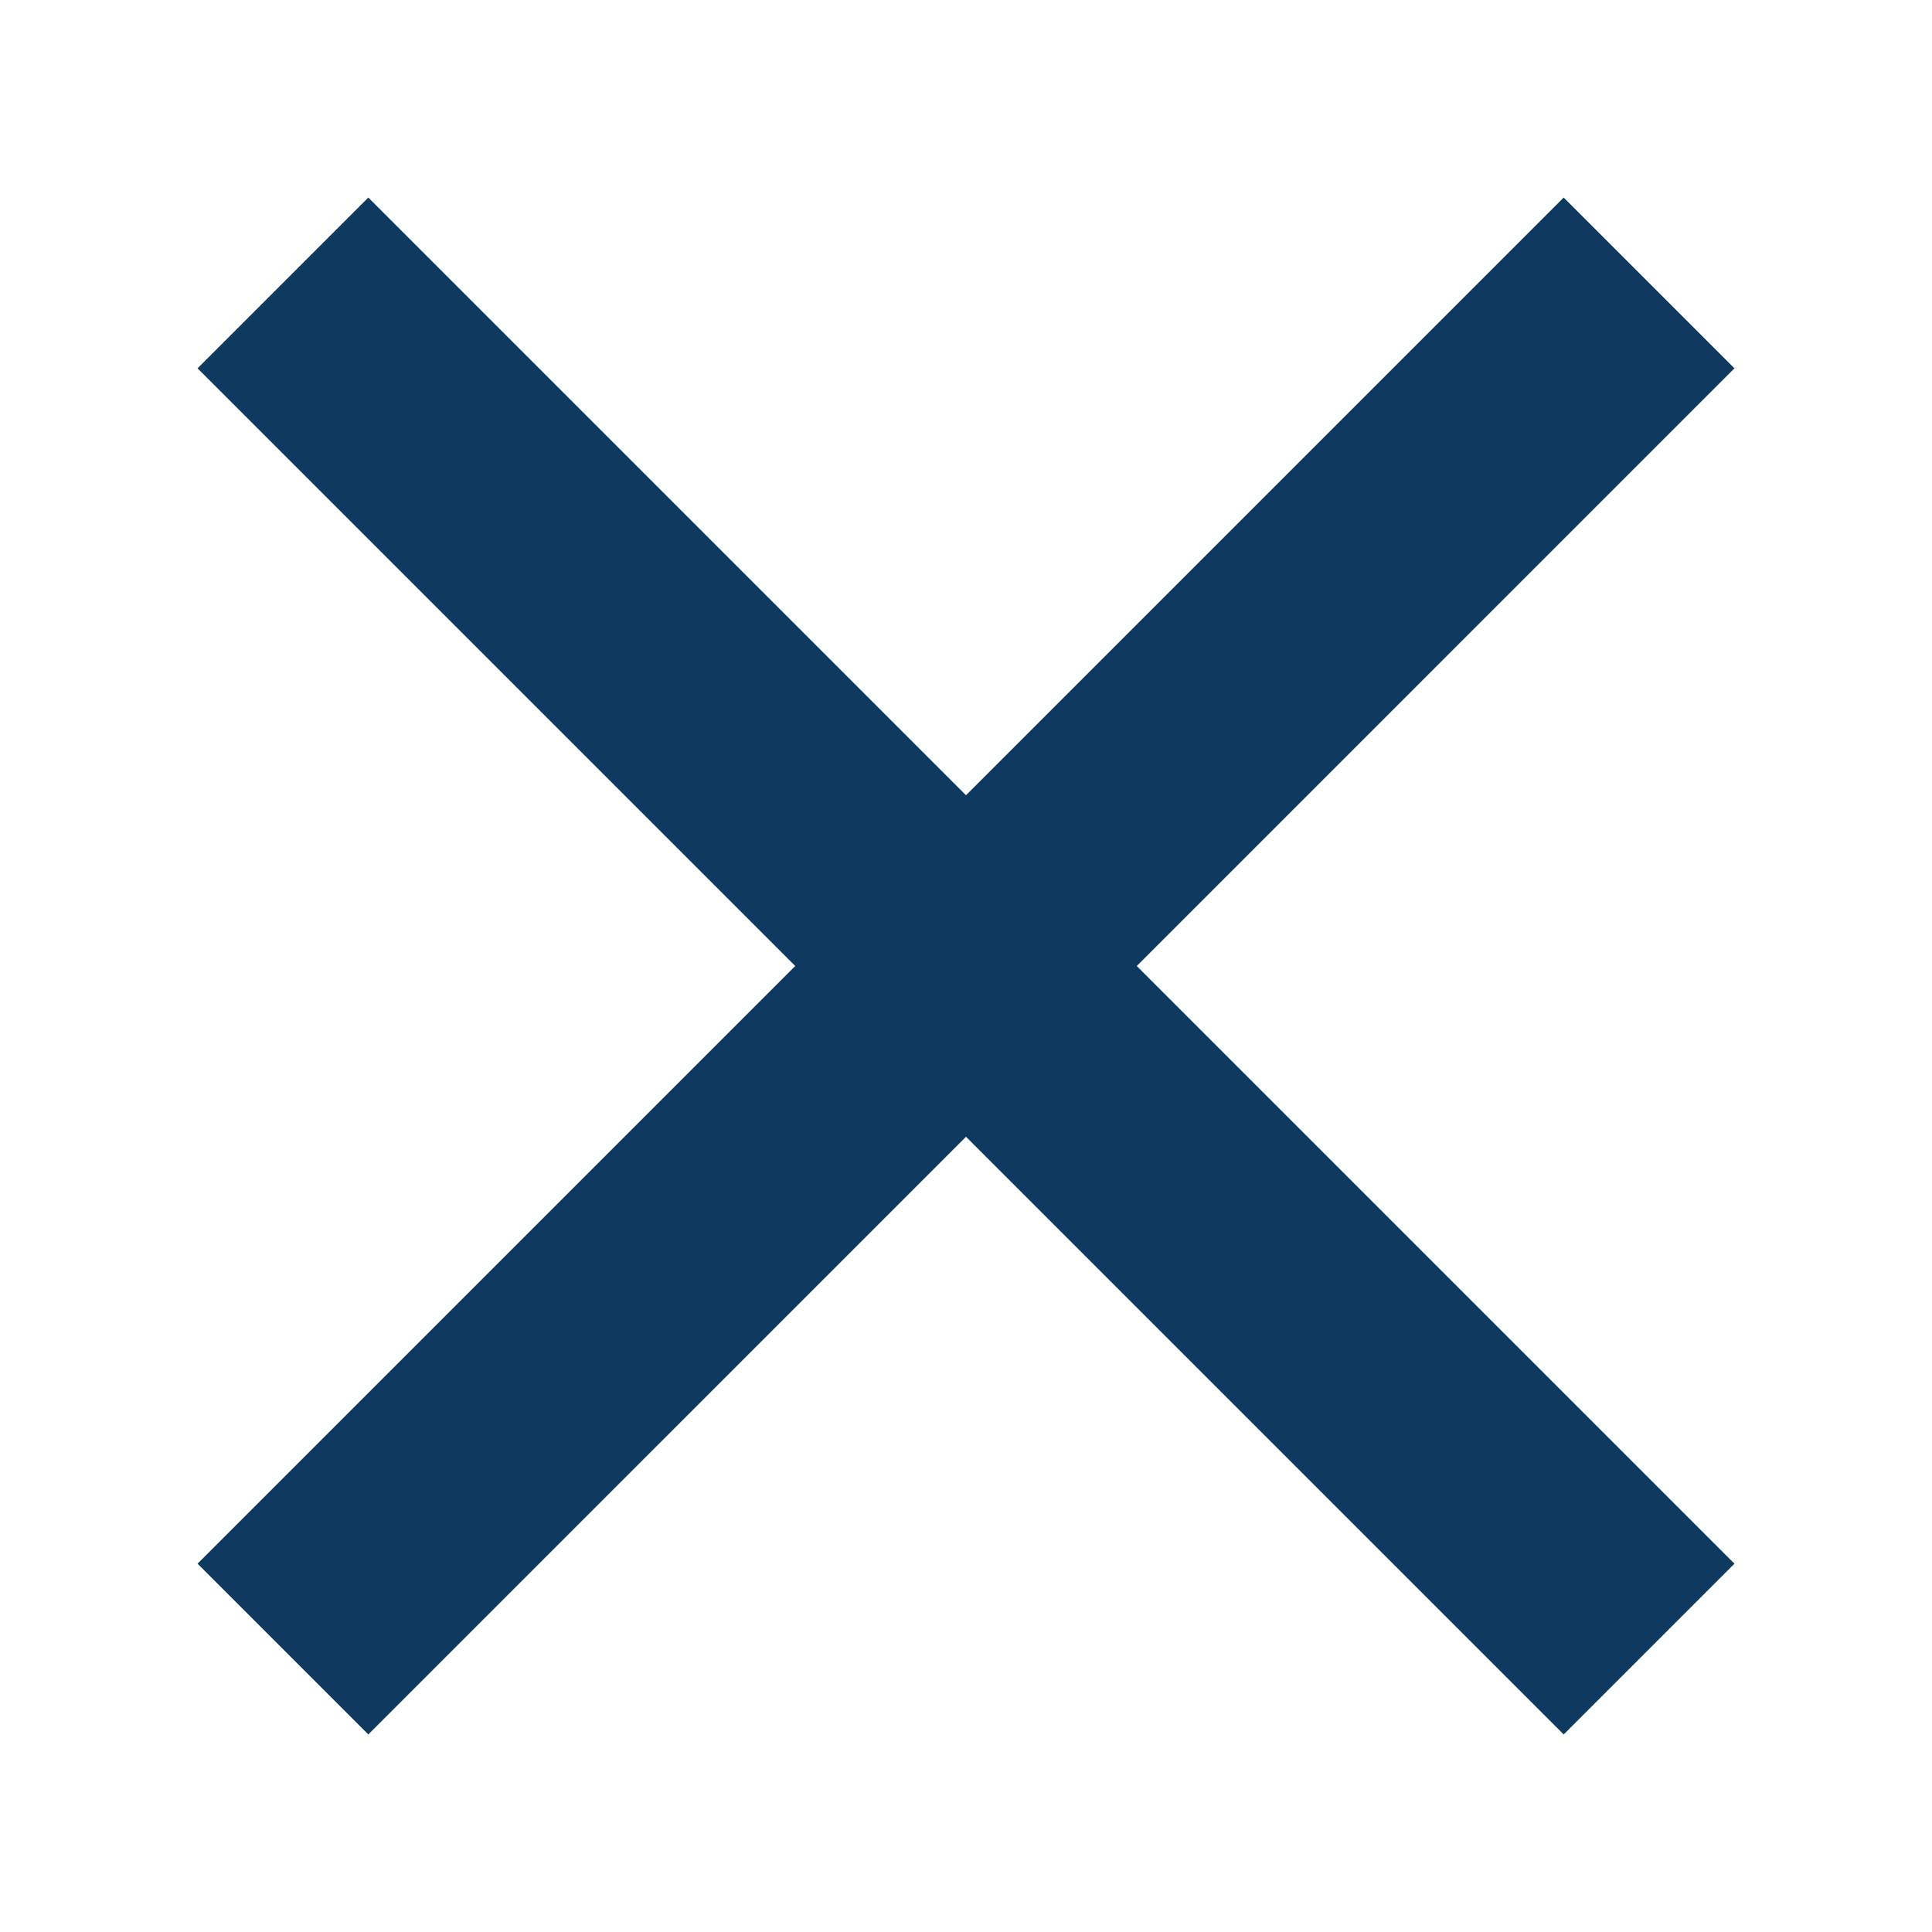
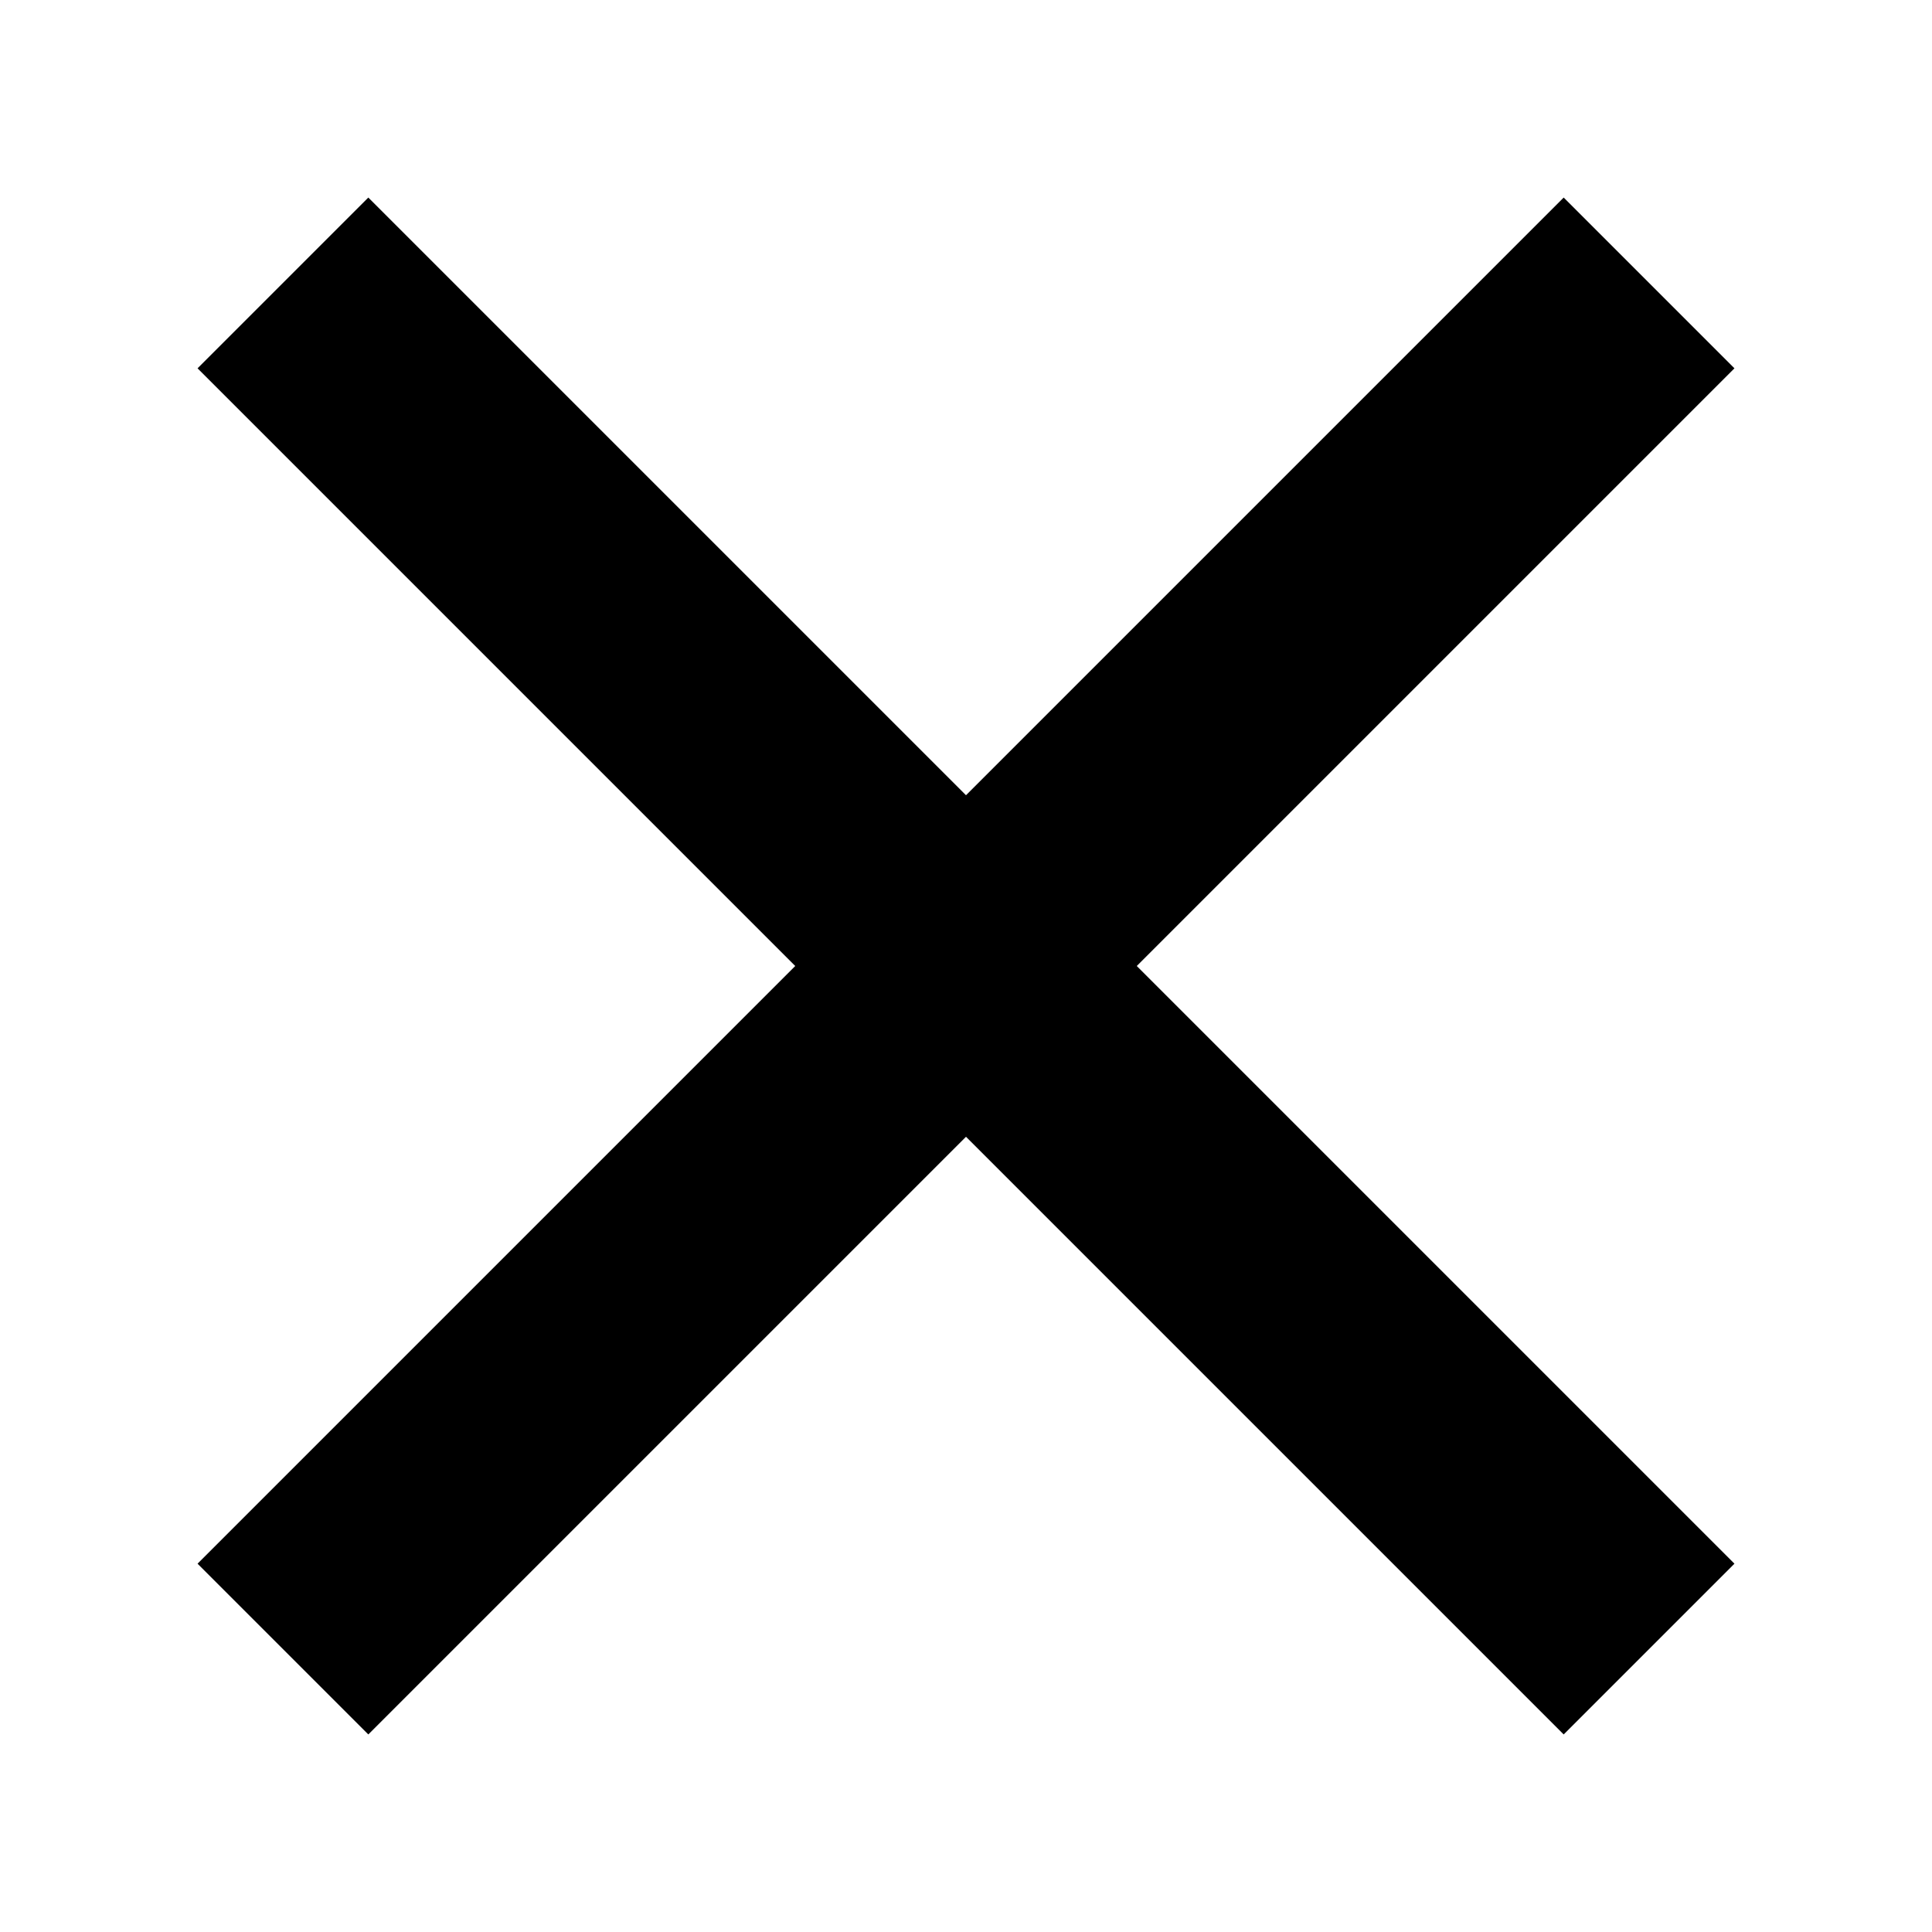
<svg xmlns="http://www.w3.org/2000/svg" width="16px" height="16px" viewBox="0 0 16 16" version="1.1">
  <defs />
-   <g id="Page-2" stroke="none" stroke-width="1" fill="none" fill-rule="evenodd">
-     <g id="icon-x" fill-rule="nonzero" fill="#0D395F">
+   <g id="Page-2" stroke="none" stroke-width="1" fill-rule="evenodd">
+     <g id="icon-x" fill-rule="nonzero">
      <path d="M9,7 L9,-9.76996262e-15 L7,-9.76996262e-15 L7,7 L1.0658141e-14,7 L1.0658141e-14,9 L7,9 L7,16 L9,16 L9,9 L16,9 L16,7 L9,7 Z" id="Combined-Shape" transform="translate(8, 8) rotate(-45) translate(-8, -8) " />
    </g>
  </g>
</svg>
